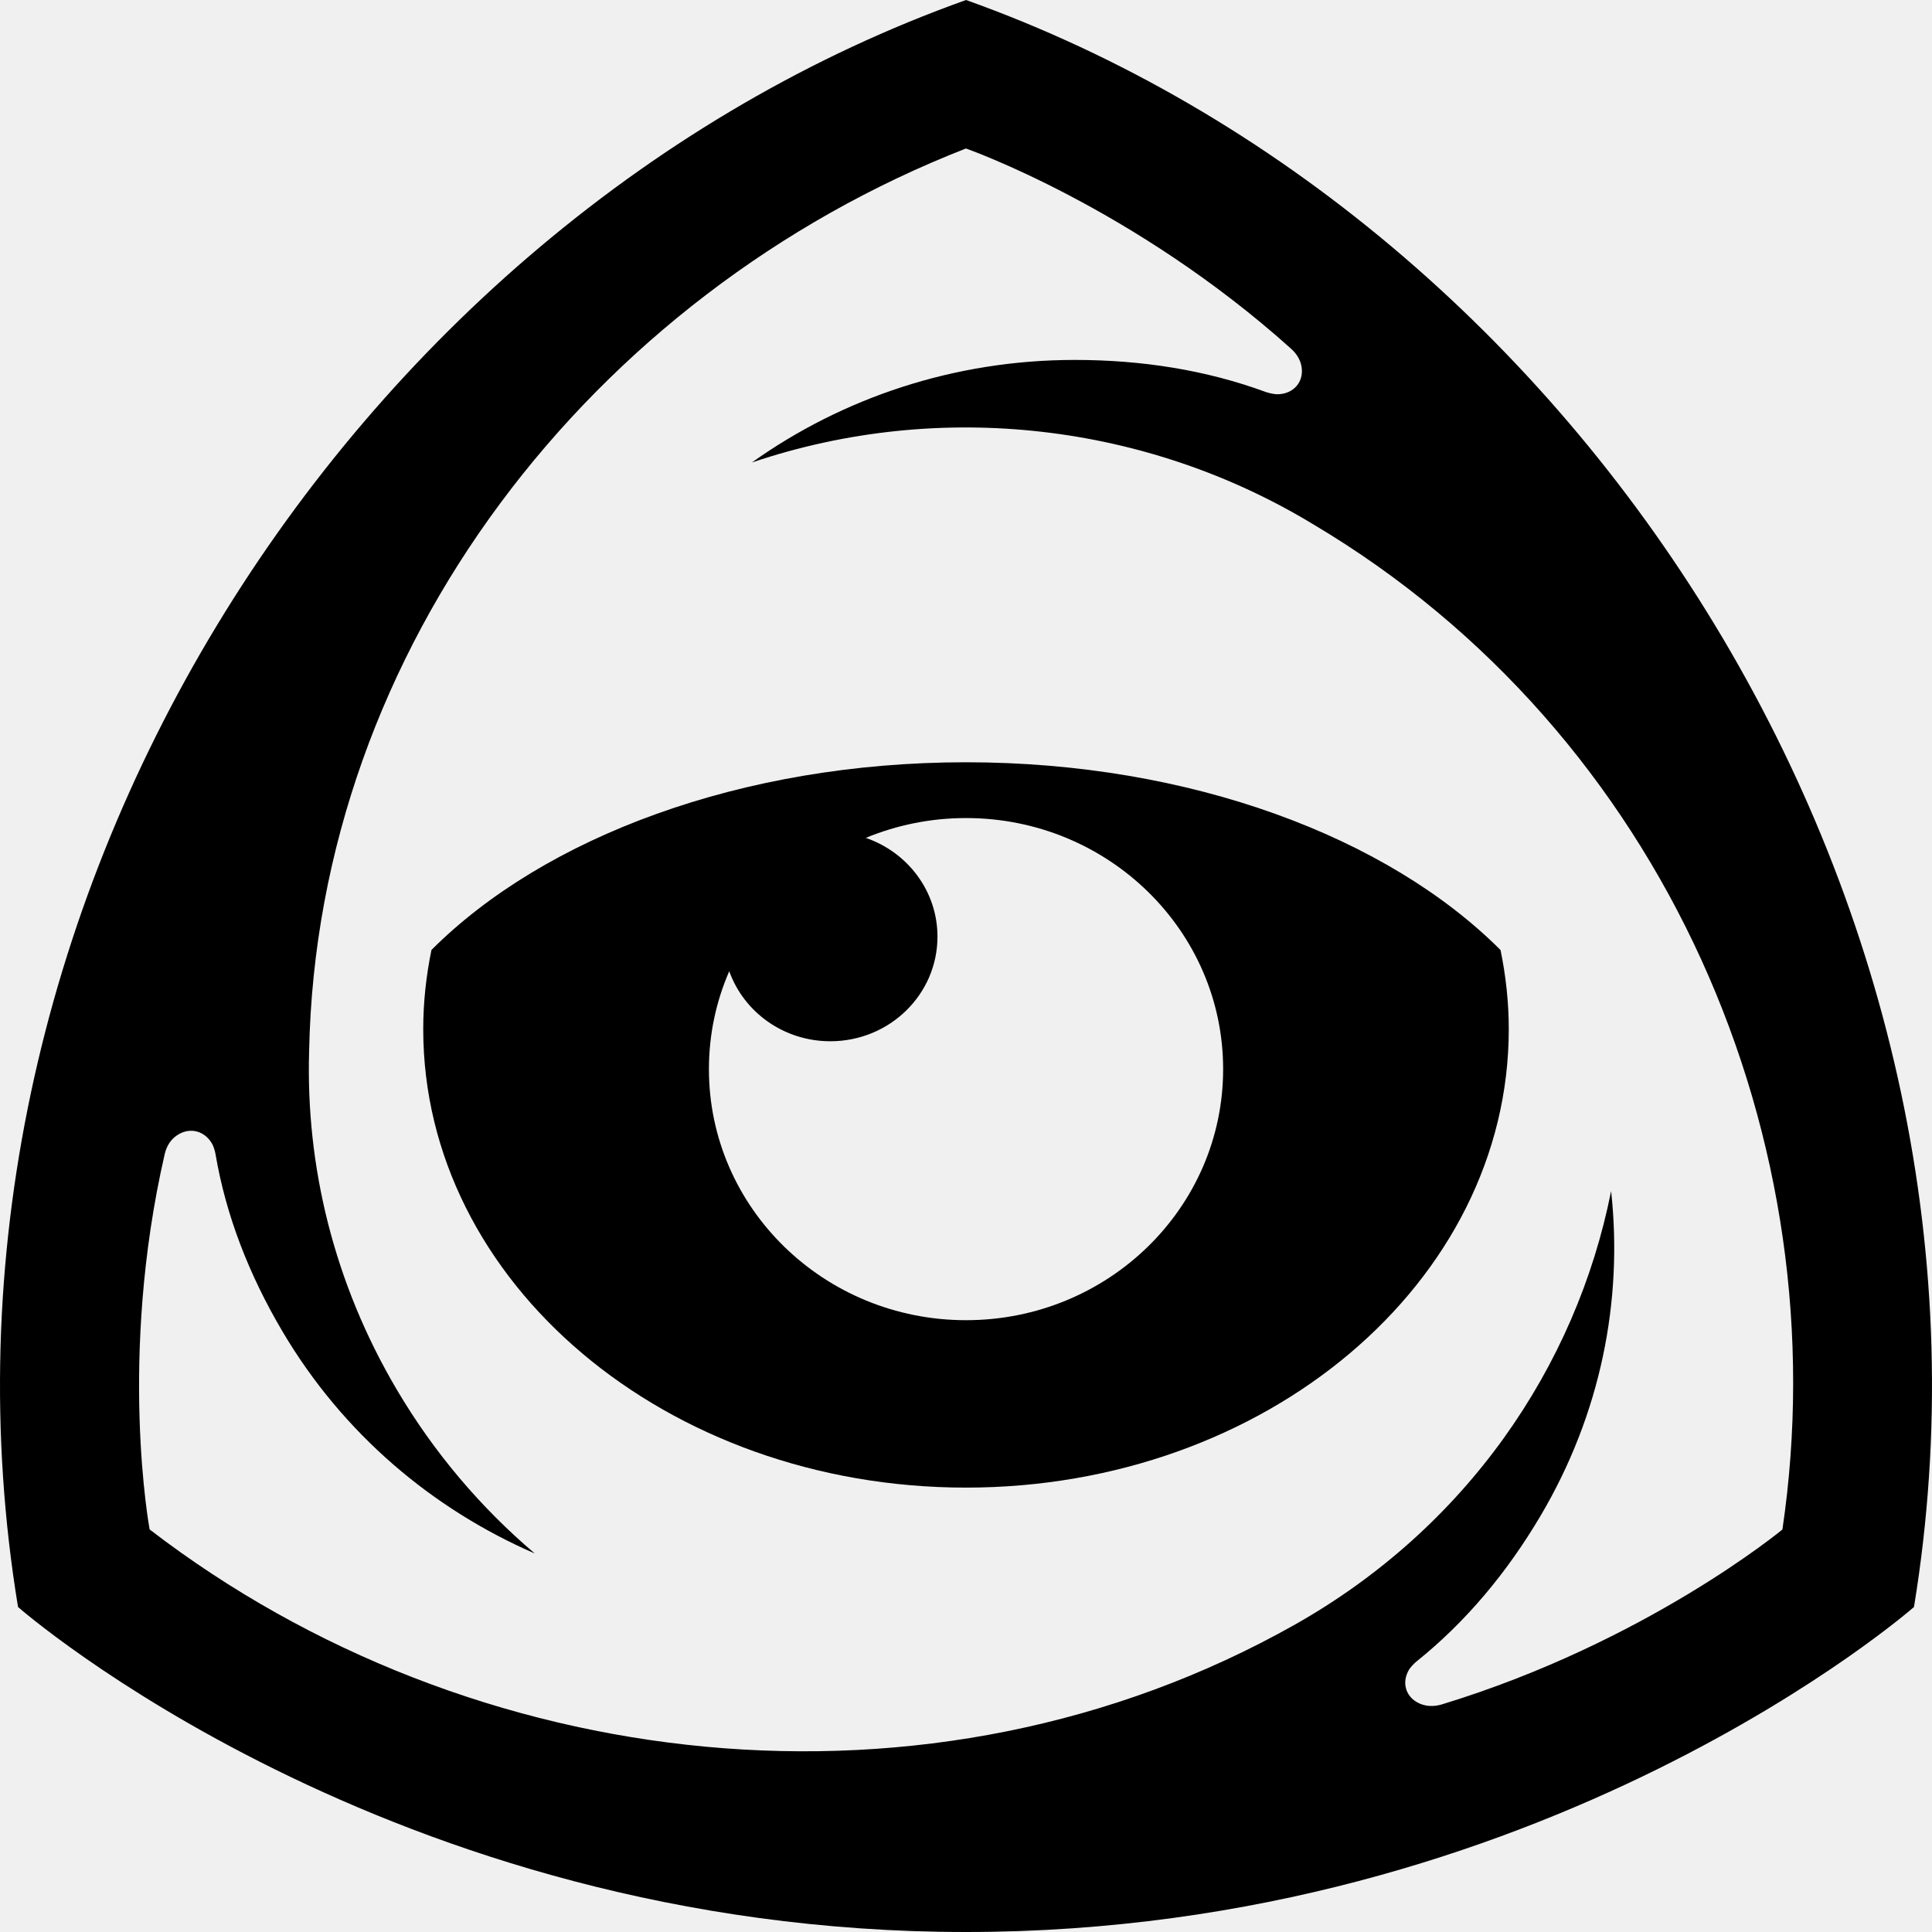
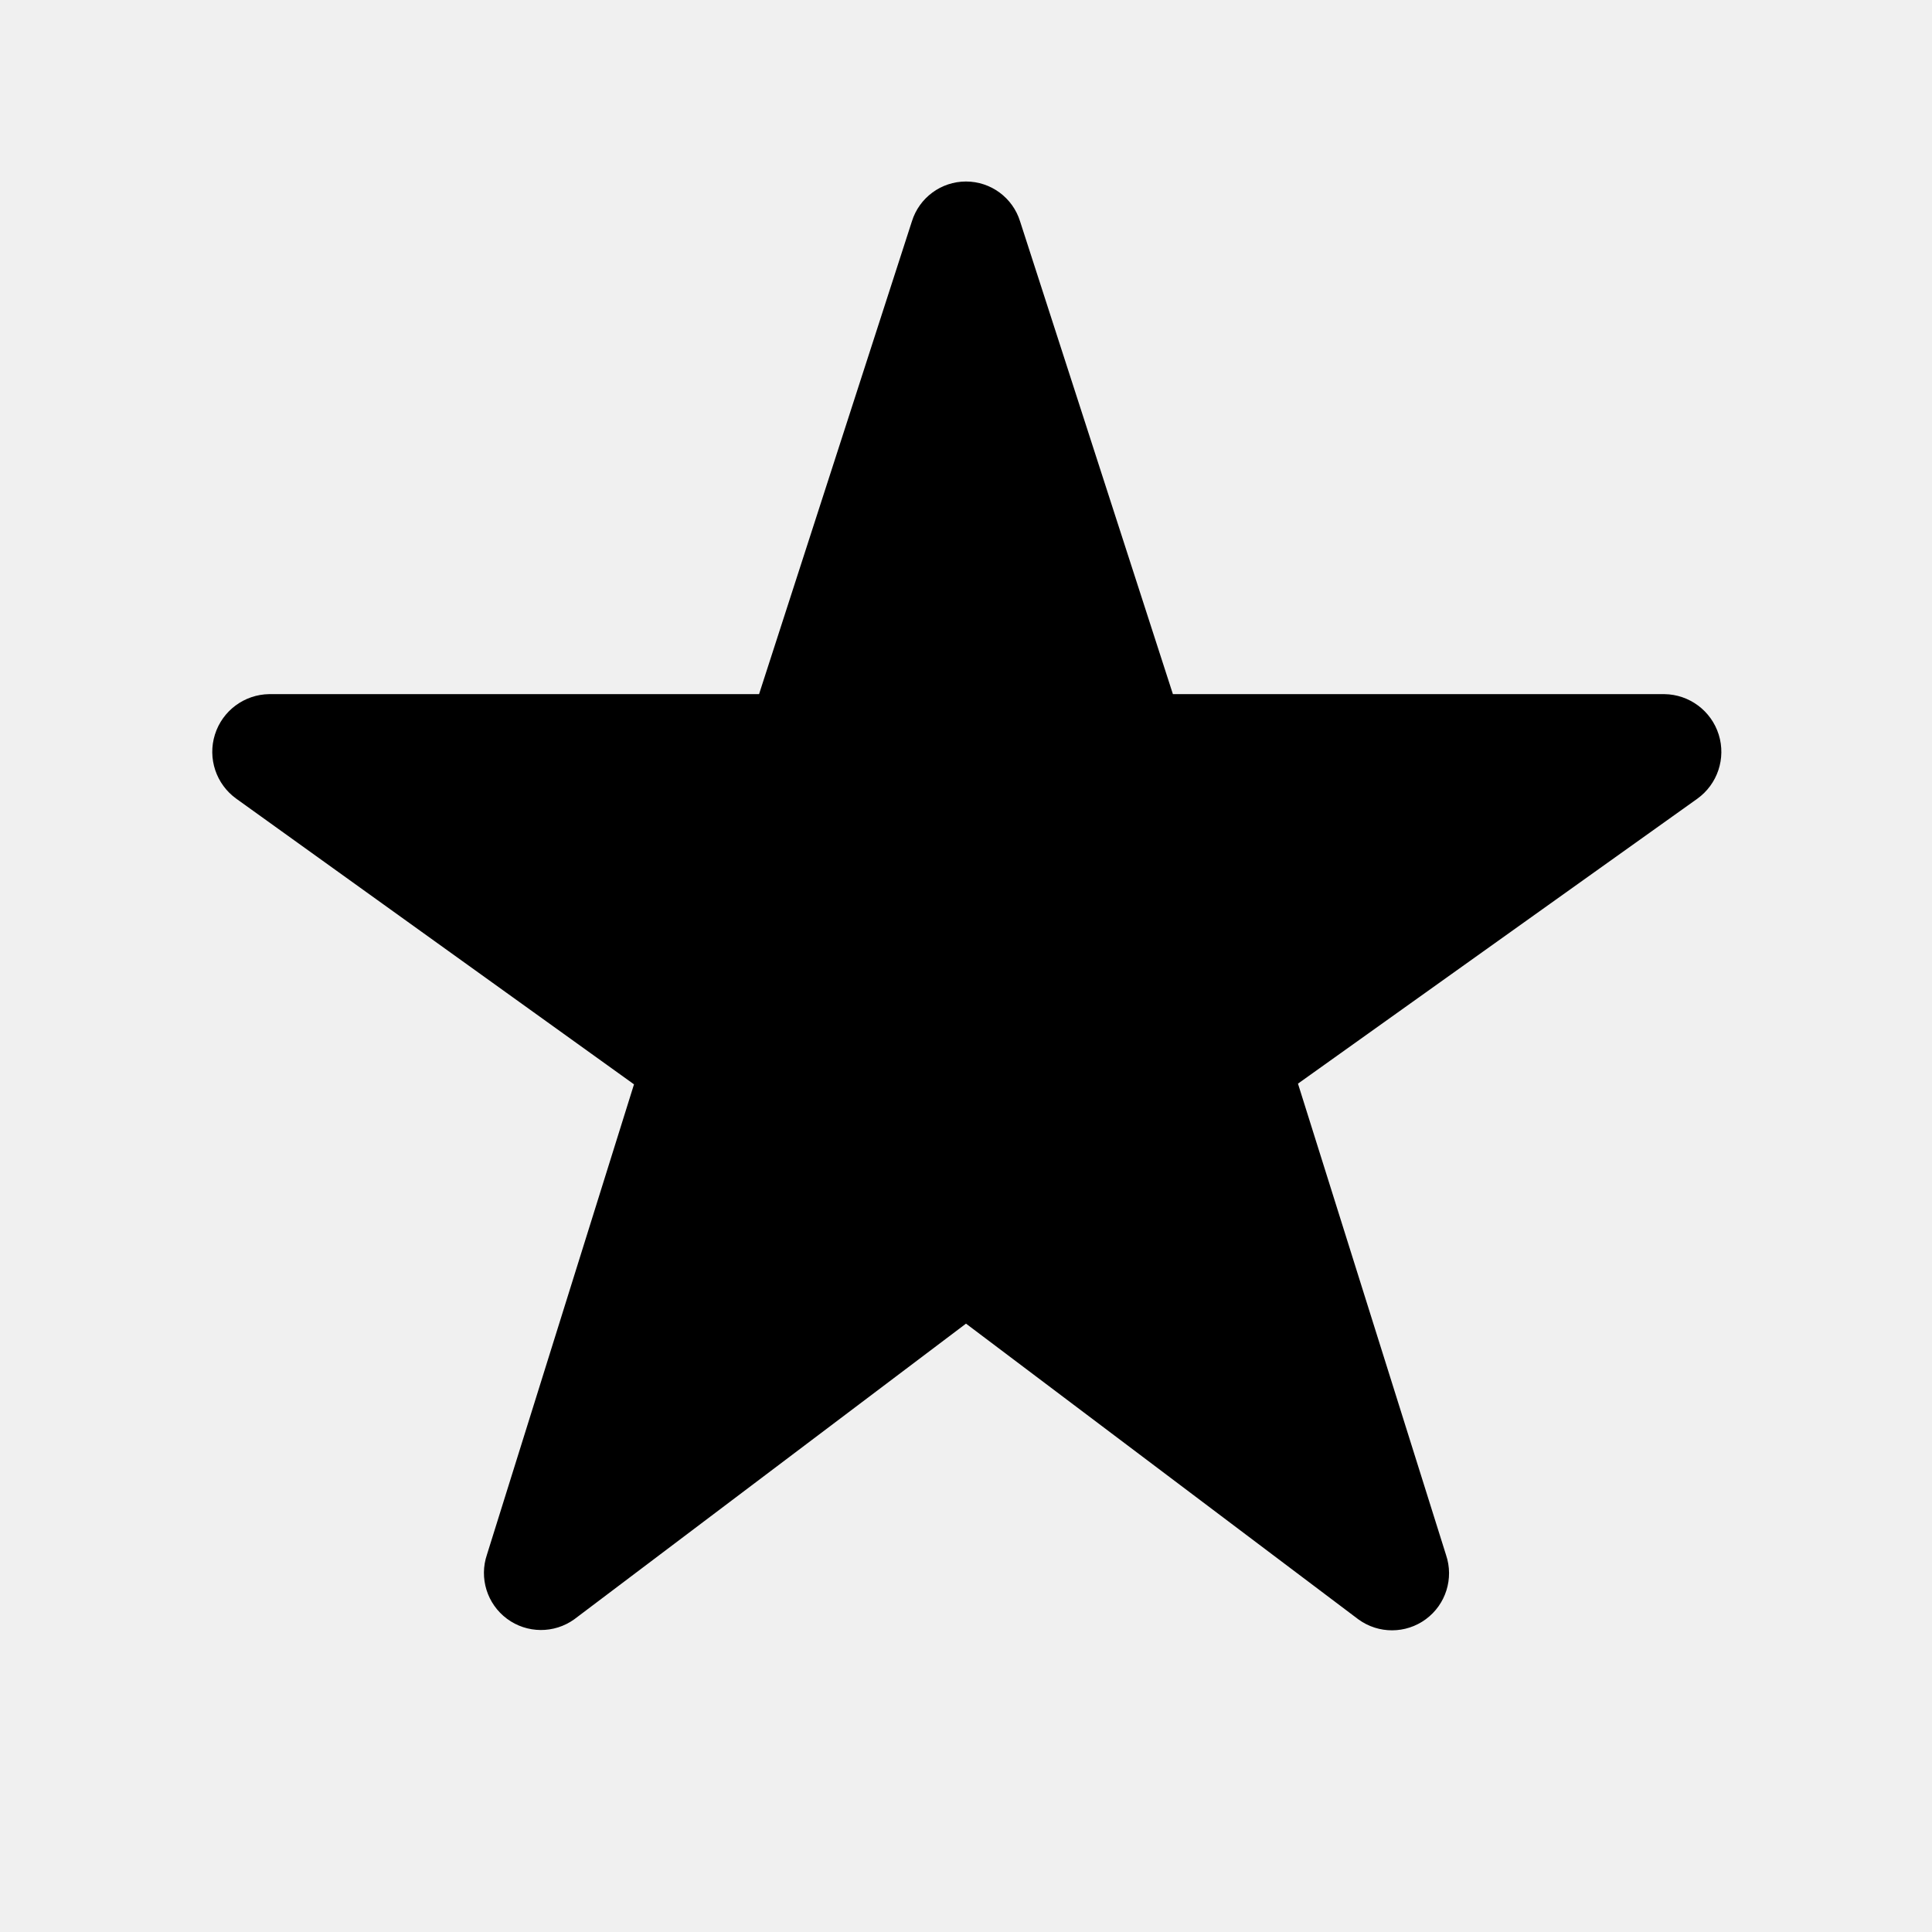
<svg xmlns="http://www.w3.org/2000/svg" width="64" height="64" fill="none">
-   <g clip-path="url(#a)" fill="#000">
-     <path d="M14.292 31.471c-.175.853-.272 1.729-.272 2.621 0 8.39 8.05 15.187 17.98 15.187s17.98-6.797 17.98-15.187c0-.891-.097-1.768-.273-2.621-3.732-3.736-10.265-6.22-17.708-6.22-7.443 0-13.977 2.484-17.709 6.22Zm26.226 3.946c0 4.595-3.813 8.316-8.517 8.316-4.703 0-8.517-3.721-8.517-8.316 0-1.151.239-2.247.673-3.244.484 1.353 1.8 2.32 3.349 2.32 1.961 0 3.549-1.549 3.549-3.465 0-1.512-.992-2.798-2.375-3.272 1.021-.422 2.143-.657 3.321-.657 4.703 0 8.517 3.725 8.517 8.318Z" />
-     <path d="M32.001 0C11.493 7.322-3.191 30.164.597 53.234.597 53.234 12.852 64 32 64c19.148 0 31.403-10.766 31.403-10.766C67.19 30.164 52.508 7.322 32.001 0Zm27.046 50.665s-4.495 3.724-11.276 5.793c-.258.08-.559.086-.83-.069-.395-.225-.502-.678-.267-1.076.038-.064.148-.193.254-.278 1.628-1.307 2.99-2.936 4.106-4.824 1.998-3.381 2.729-7.132 2.338-10.739l-.004-.007c-1.159 5.83-4.803 11.155-10.483 14.358-12.074 6.806-27.291 5.018-37.928-3.158 0 0-1.056-5.665.499-12.434.059-.257.204-.516.477-.665.398-.224.852-.088 1.086.311.04.064.098.222.12.353.344 2.029 1.106 3.994 2.223 5.884 1.999 3.38 4.962 5.874 8.353 7.347-1.772-1.505-3.325-3.319-4.565-5.418-2.091-3.537-3.022-7.415-2.91-11.218.261-13.37 9.371-25.069 21.758-29.906 0 0 5.551 1.941 10.777 6.639.2.18.354.433.353.738-.003.448-.349.764-.82.764-.077 0-.247-.029-.375-.074-1.973-.725-4.096-1.063-6.329-1.063-3.997 0-7.691 1.259-10.691 3.393l-.004.004c6.282-2.122 13.122-1.271 18.596 2.05 11.657 6.923 17.44 20.439 15.54 33.295Z" />
-   </g>
-   <defs>
-     <clipPath id="a">
-       <path fill="#fff" d="M0 0h64v64H0z" />
-     </clipPath>
-   </defs>
+   <path fill-rule="evenodd" clip-rule="evenodd" d="m42.997 35.897 4.905 15.614A1.89 1.89 0 0 1 45 53.645l-13-9.798-12.975 9.793a1.89 1.89 0 0 1-2.893-2.144l4.87-15.576L7.83 26.46a1.912 1.912 0 0 1 1.088-3.466h16.227l5.063-15.662a1.876 1.876 0 0 1 3.583 0l5.063 15.662h16.28a1.912 1.912 0 0 1 1.087 3.468l-13.224 9.435z" fill="#000" />
</svg>
